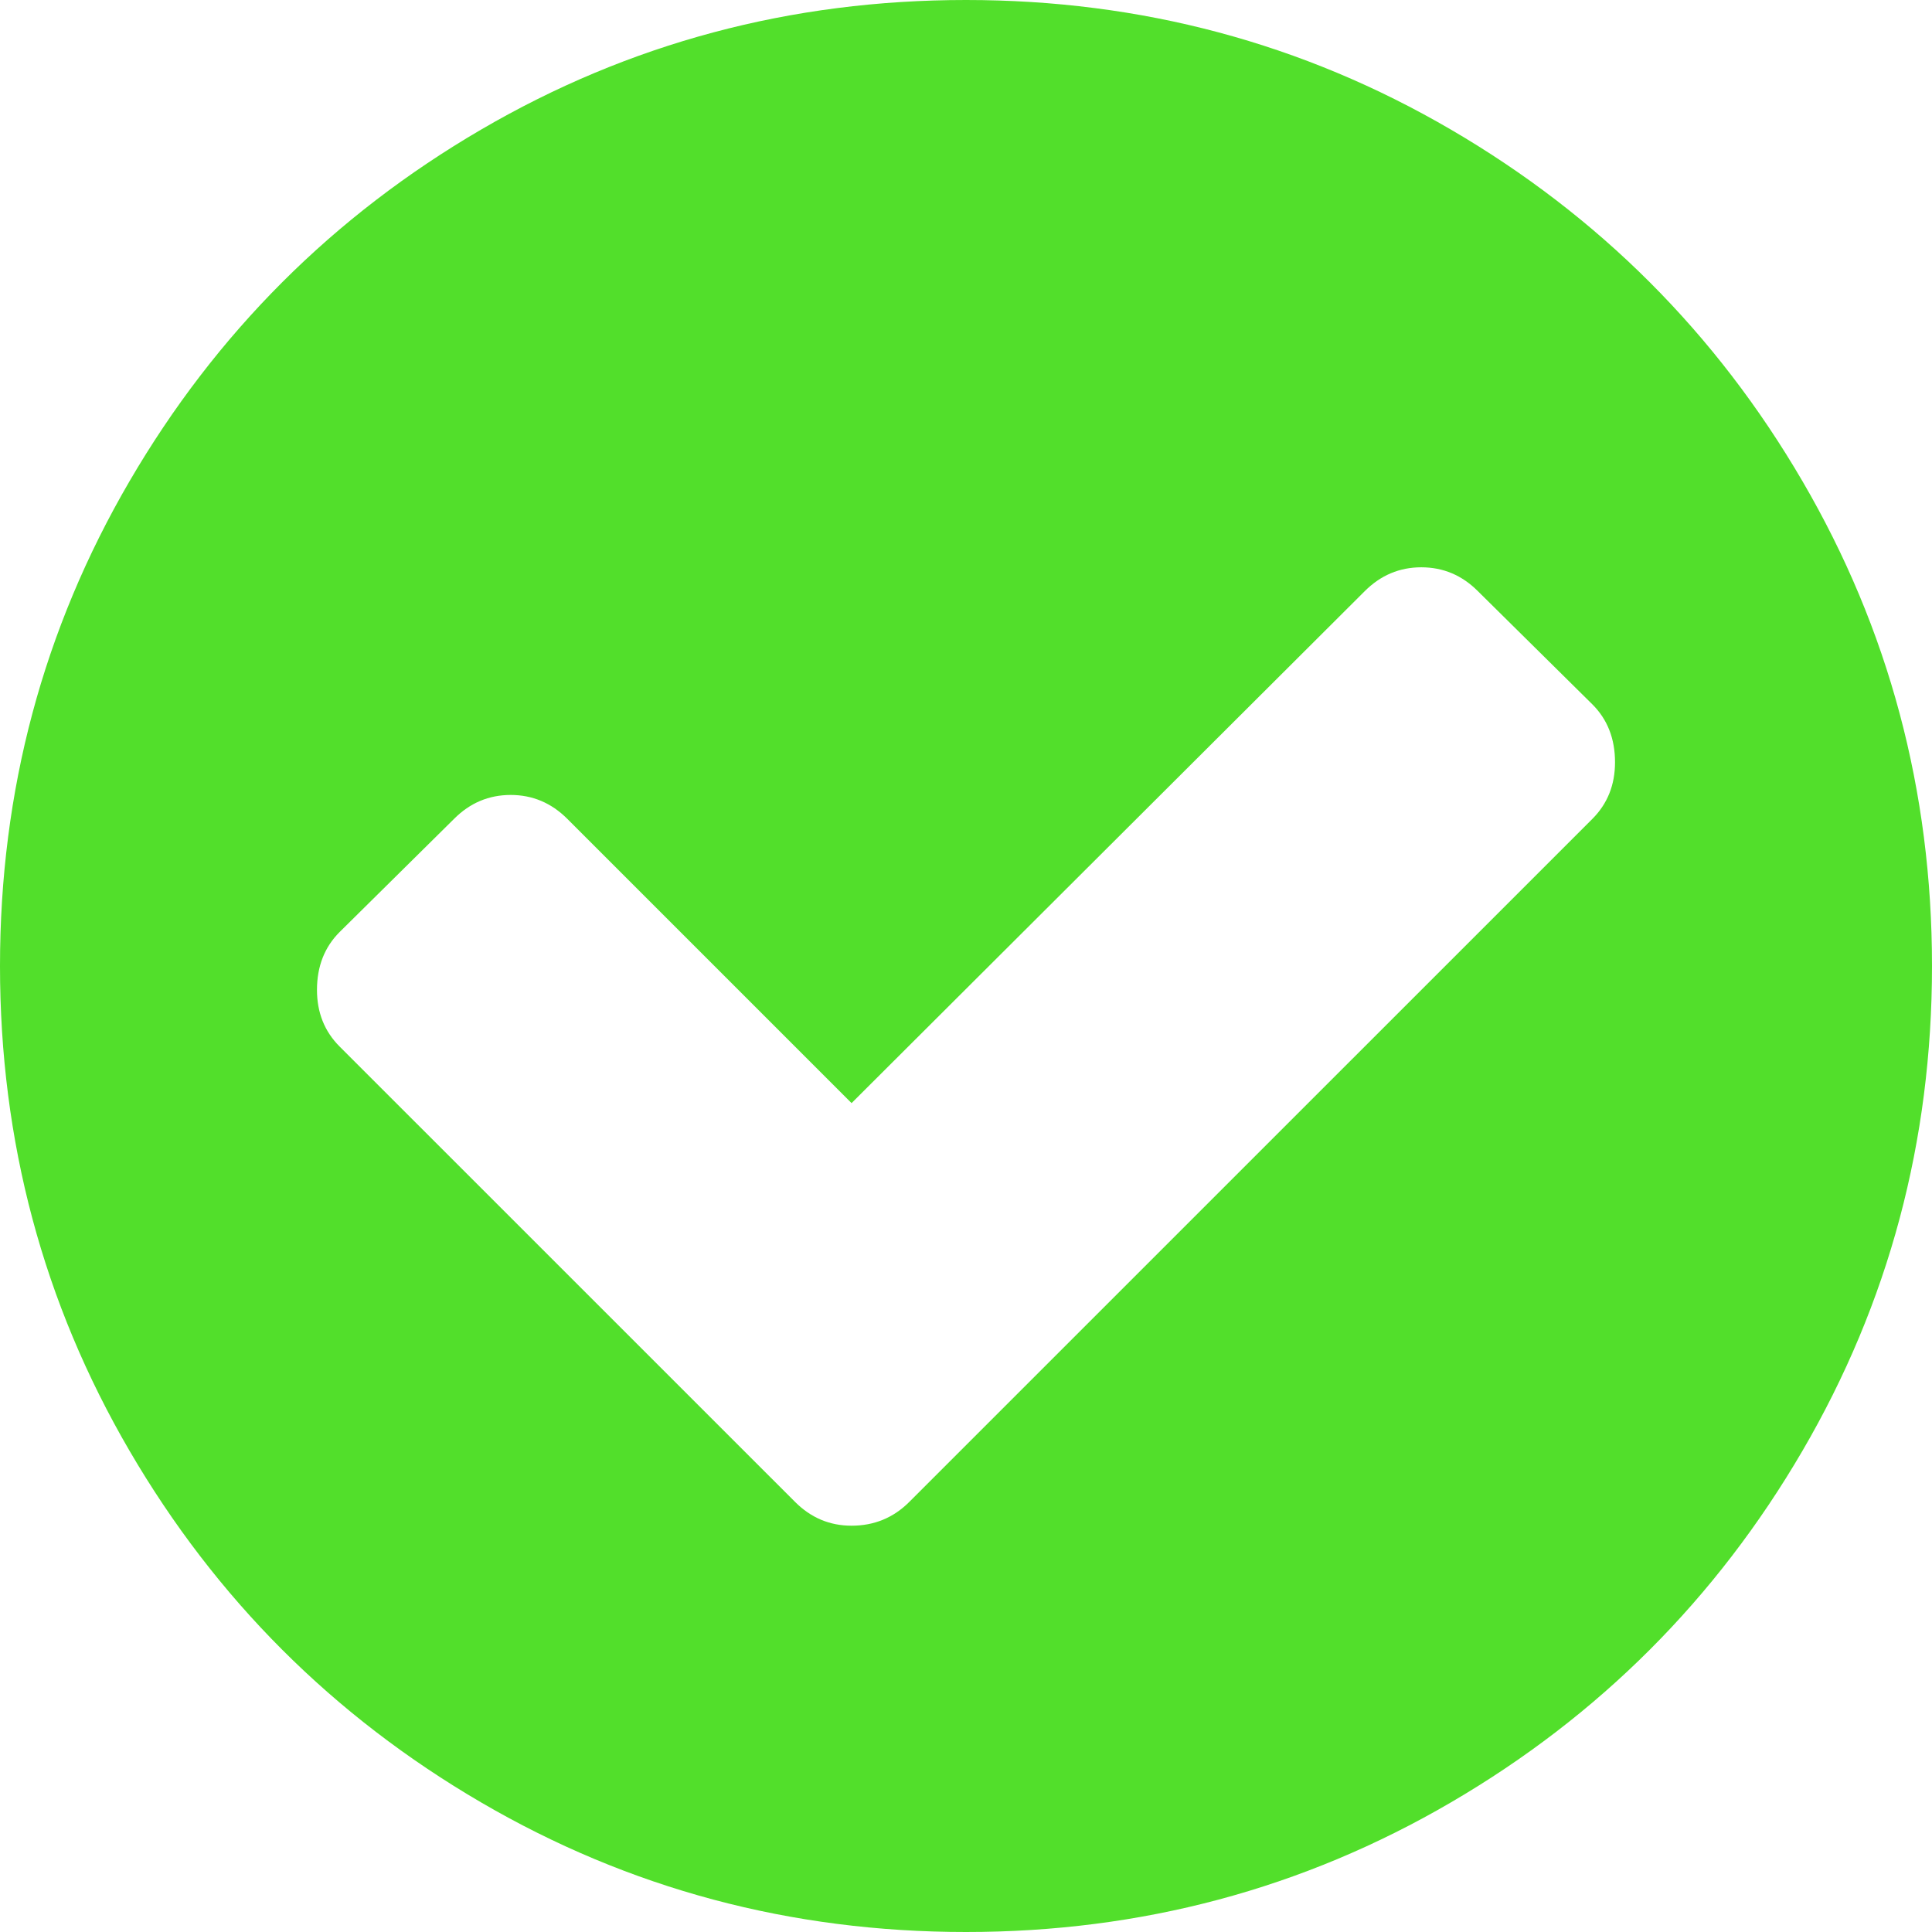
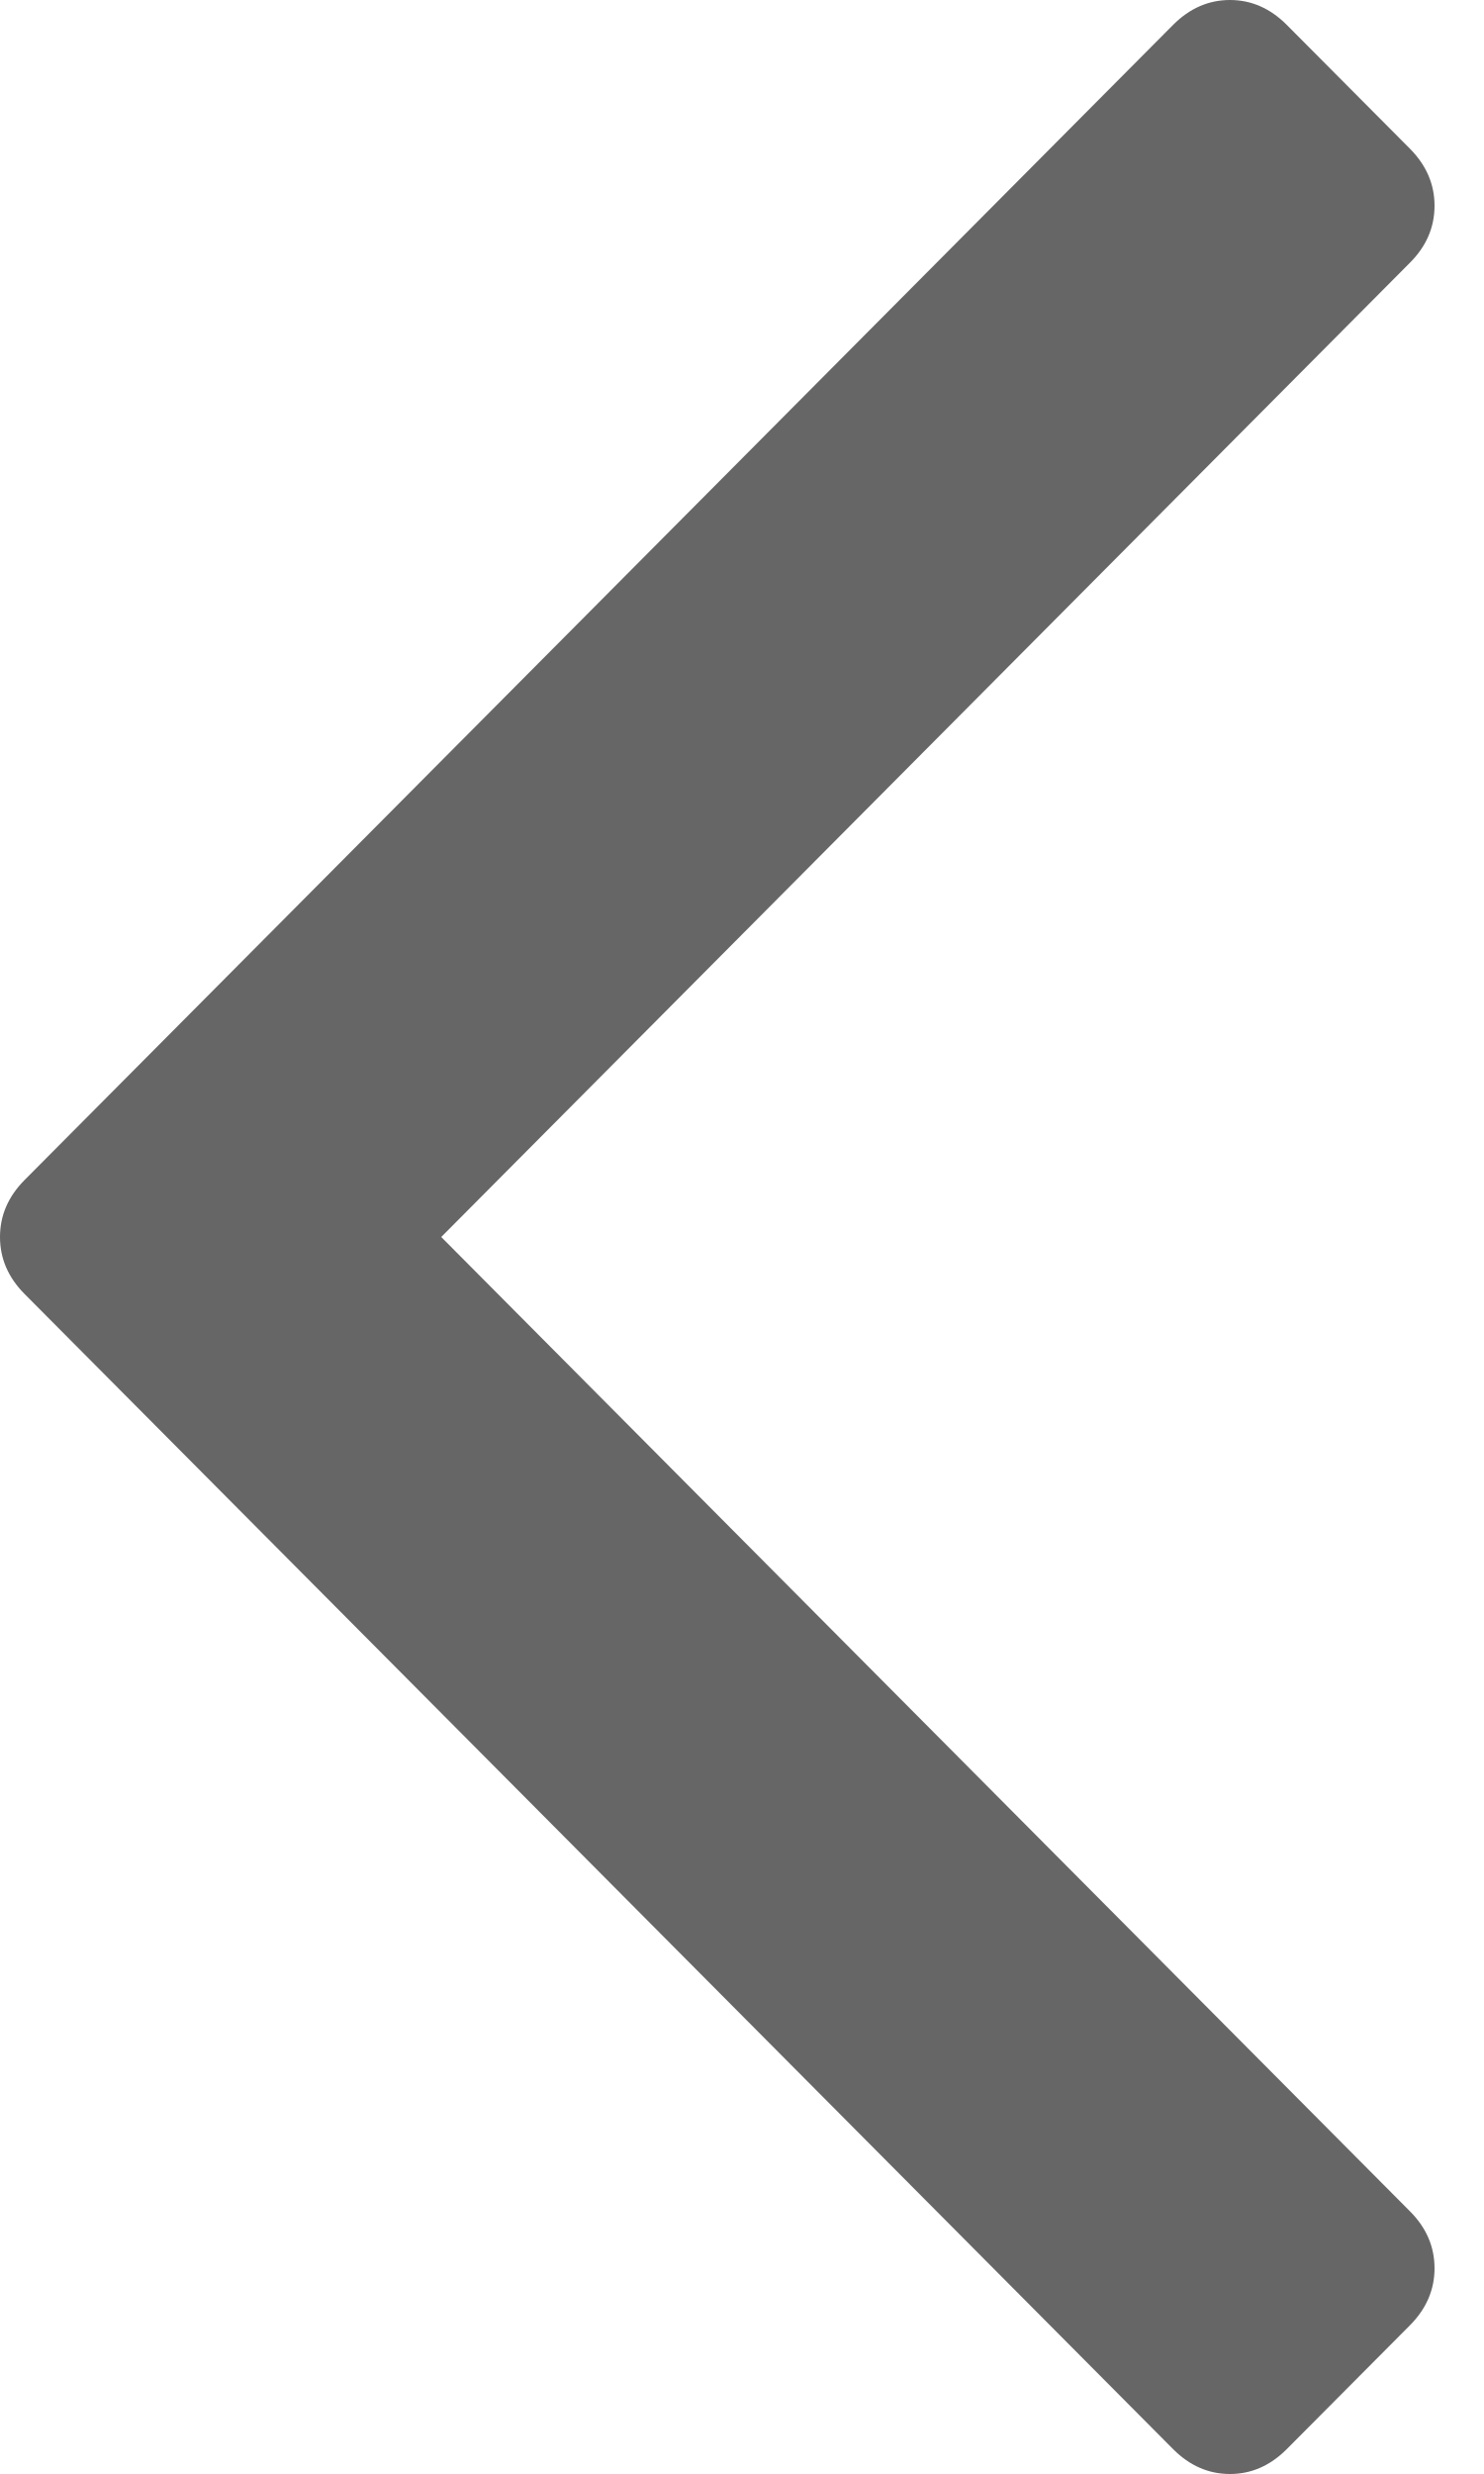
- <svg xmlns="http://www.w3.org/2000/svg" version="1.1" width="30px" height="30px">
-   <g transform="matrix(1 0 0 1 -614 -112 )">
-     <path d="M 24.727 12.715  C 24.961 12.48  25.078 12.188  25.078 11.836  C 25.078 11.471  24.961 11.172  24.727 10.938  L 22.949 9.18  C 22.702 8.932  22.409 8.809  22.07 8.809  C 21.732 8.809  21.439 8.932  21.191 9.18  L 13.223 17.129  L 8.809 12.715  C 8.561 12.467  8.268 12.344  7.93 12.344  C 7.591 12.344  7.298 12.467  7.051 12.715  L 5.273 14.473  C 5.039 14.707  4.922 15.007  4.922 15.371  C 4.922 15.723  5.039 16.016  5.273 16.25  L 12.344 23.32  C 12.591 23.568  12.884 23.691  13.223 23.691  C 13.574 23.691  13.874 23.568  14.121 23.32  L 24.727 12.715  Z M 27.988 7.471  C 29.329 9.769  30 12.279  30 15  C 30 17.721  29.329 20.231  27.988 22.529  C 26.647 24.827  24.827 26.647  22.529 27.988  C 20.231 29.329  17.721 30  15 30  C 12.279 30  9.769 29.329  7.471 27.988  C 5.173 26.647  3.353 24.827  2.012 22.529  C 0.671 20.231  0 17.721  0 15  C 0 12.279  0.671 9.769  2.012 7.471  C 3.353 5.173  5.173 3.353  7.471 2.012  C 9.769 0.671  12.279 0  15 0  C 17.721 0  20.231 0.671  22.529 2.012  C 24.827 3.353  26.647 5.173  27.988 7.471  Z " fill-rule="nonzero" fill="#52df2b" stroke="none" transform="matrix(1 0 0 1 614 112 )" />
+ <svg xmlns="http://www.w3.org/2000/svg" version="1.1" width="12px" height="20px">
+   <g transform="matrix(1 0 0 1 -1338 -763 )">
+     <path d="M 11.401 1.202  C 11.534 1.336  11.6 1.49  11.6 1.663  C 11.6 1.837  11.534 1.991  11.401 2.124  L 3.568 10  L 11.401 17.876  C 11.534 18.009  11.6 18.163  11.6 18.337  C 11.6 18.51  11.534 18.664  11.401 18.798  L 10.404 19.8  C 10.271 19.933  10.118 20  9.946 20  C 9.773 20  9.62 19.933  9.487 19.8  L 0.199 10.461  C 0.066 10.327  0 10.174  0 10  C 0 9.826  0.066 9.673  0.199 9.539  L 9.487 0.2  C 9.62 0.067  9.773 0  9.946 0  C 10.118 0  10.271 0.067  10.404 0.2  L 11.401 1.202  Z " fill-rule="nonzero" fill="#666666" stroke="none" transform="matrix(1 0 0 1 1338 763 )" />
  </g>
</svg>
